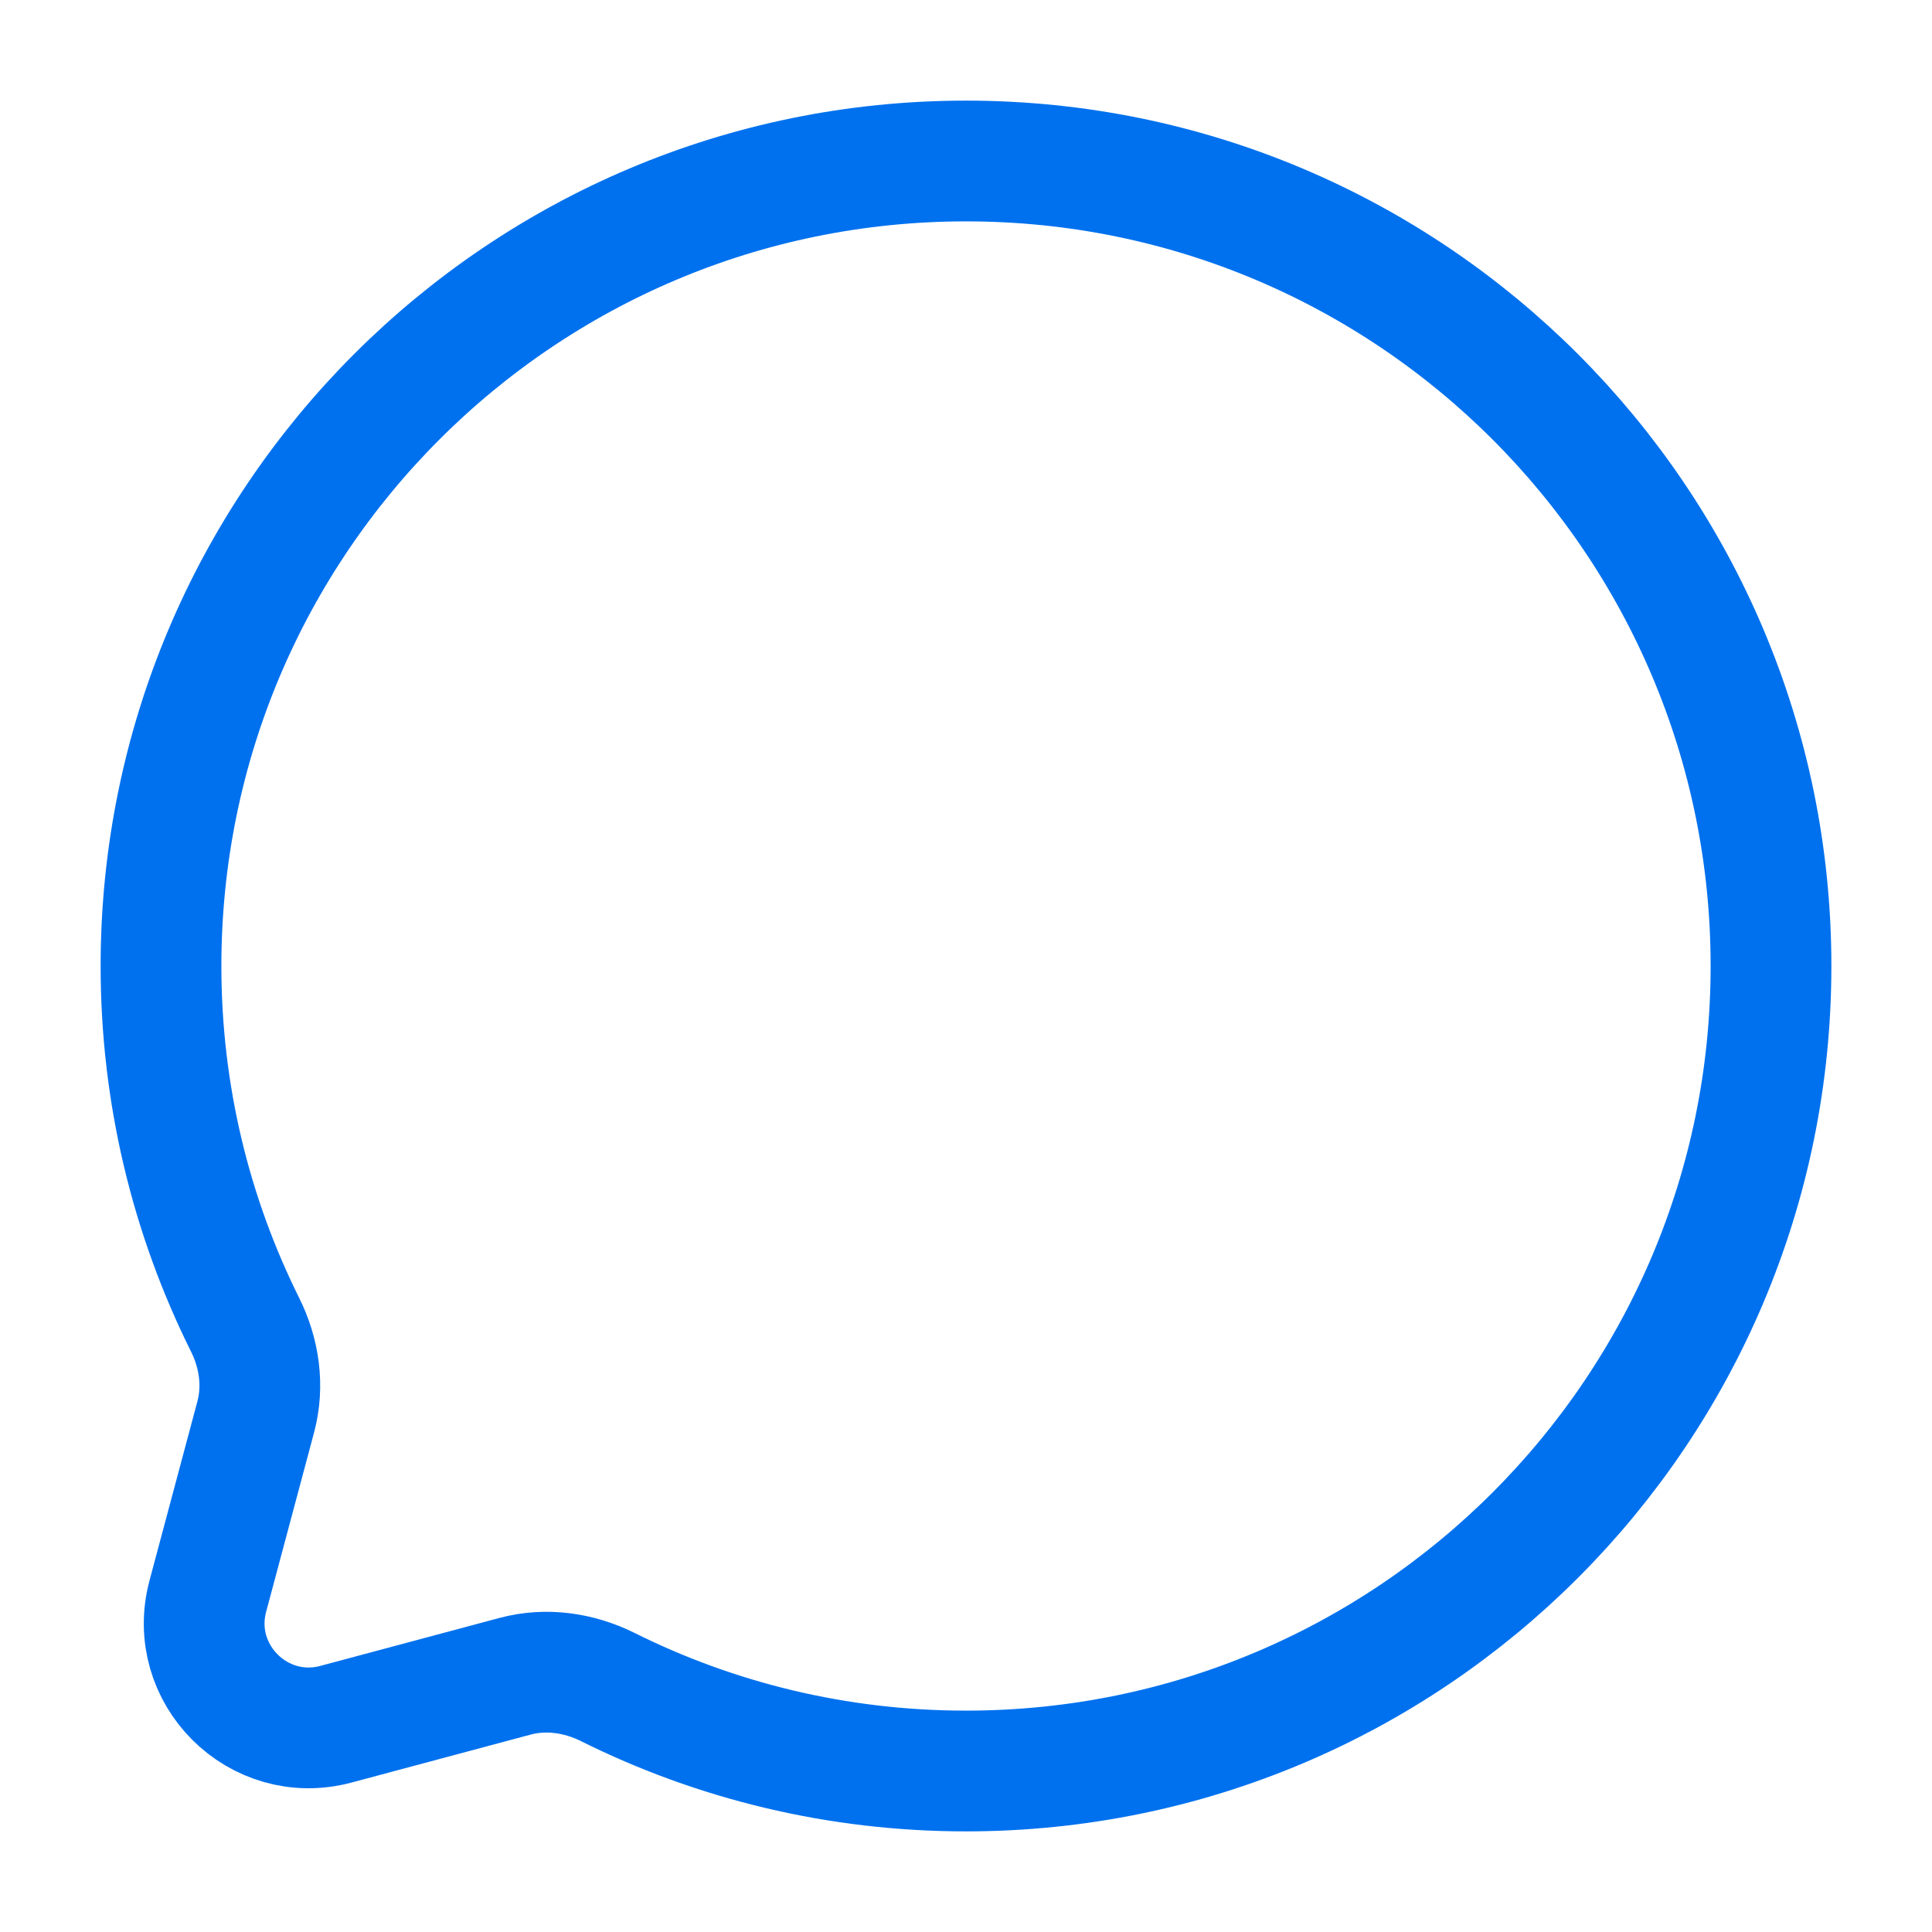
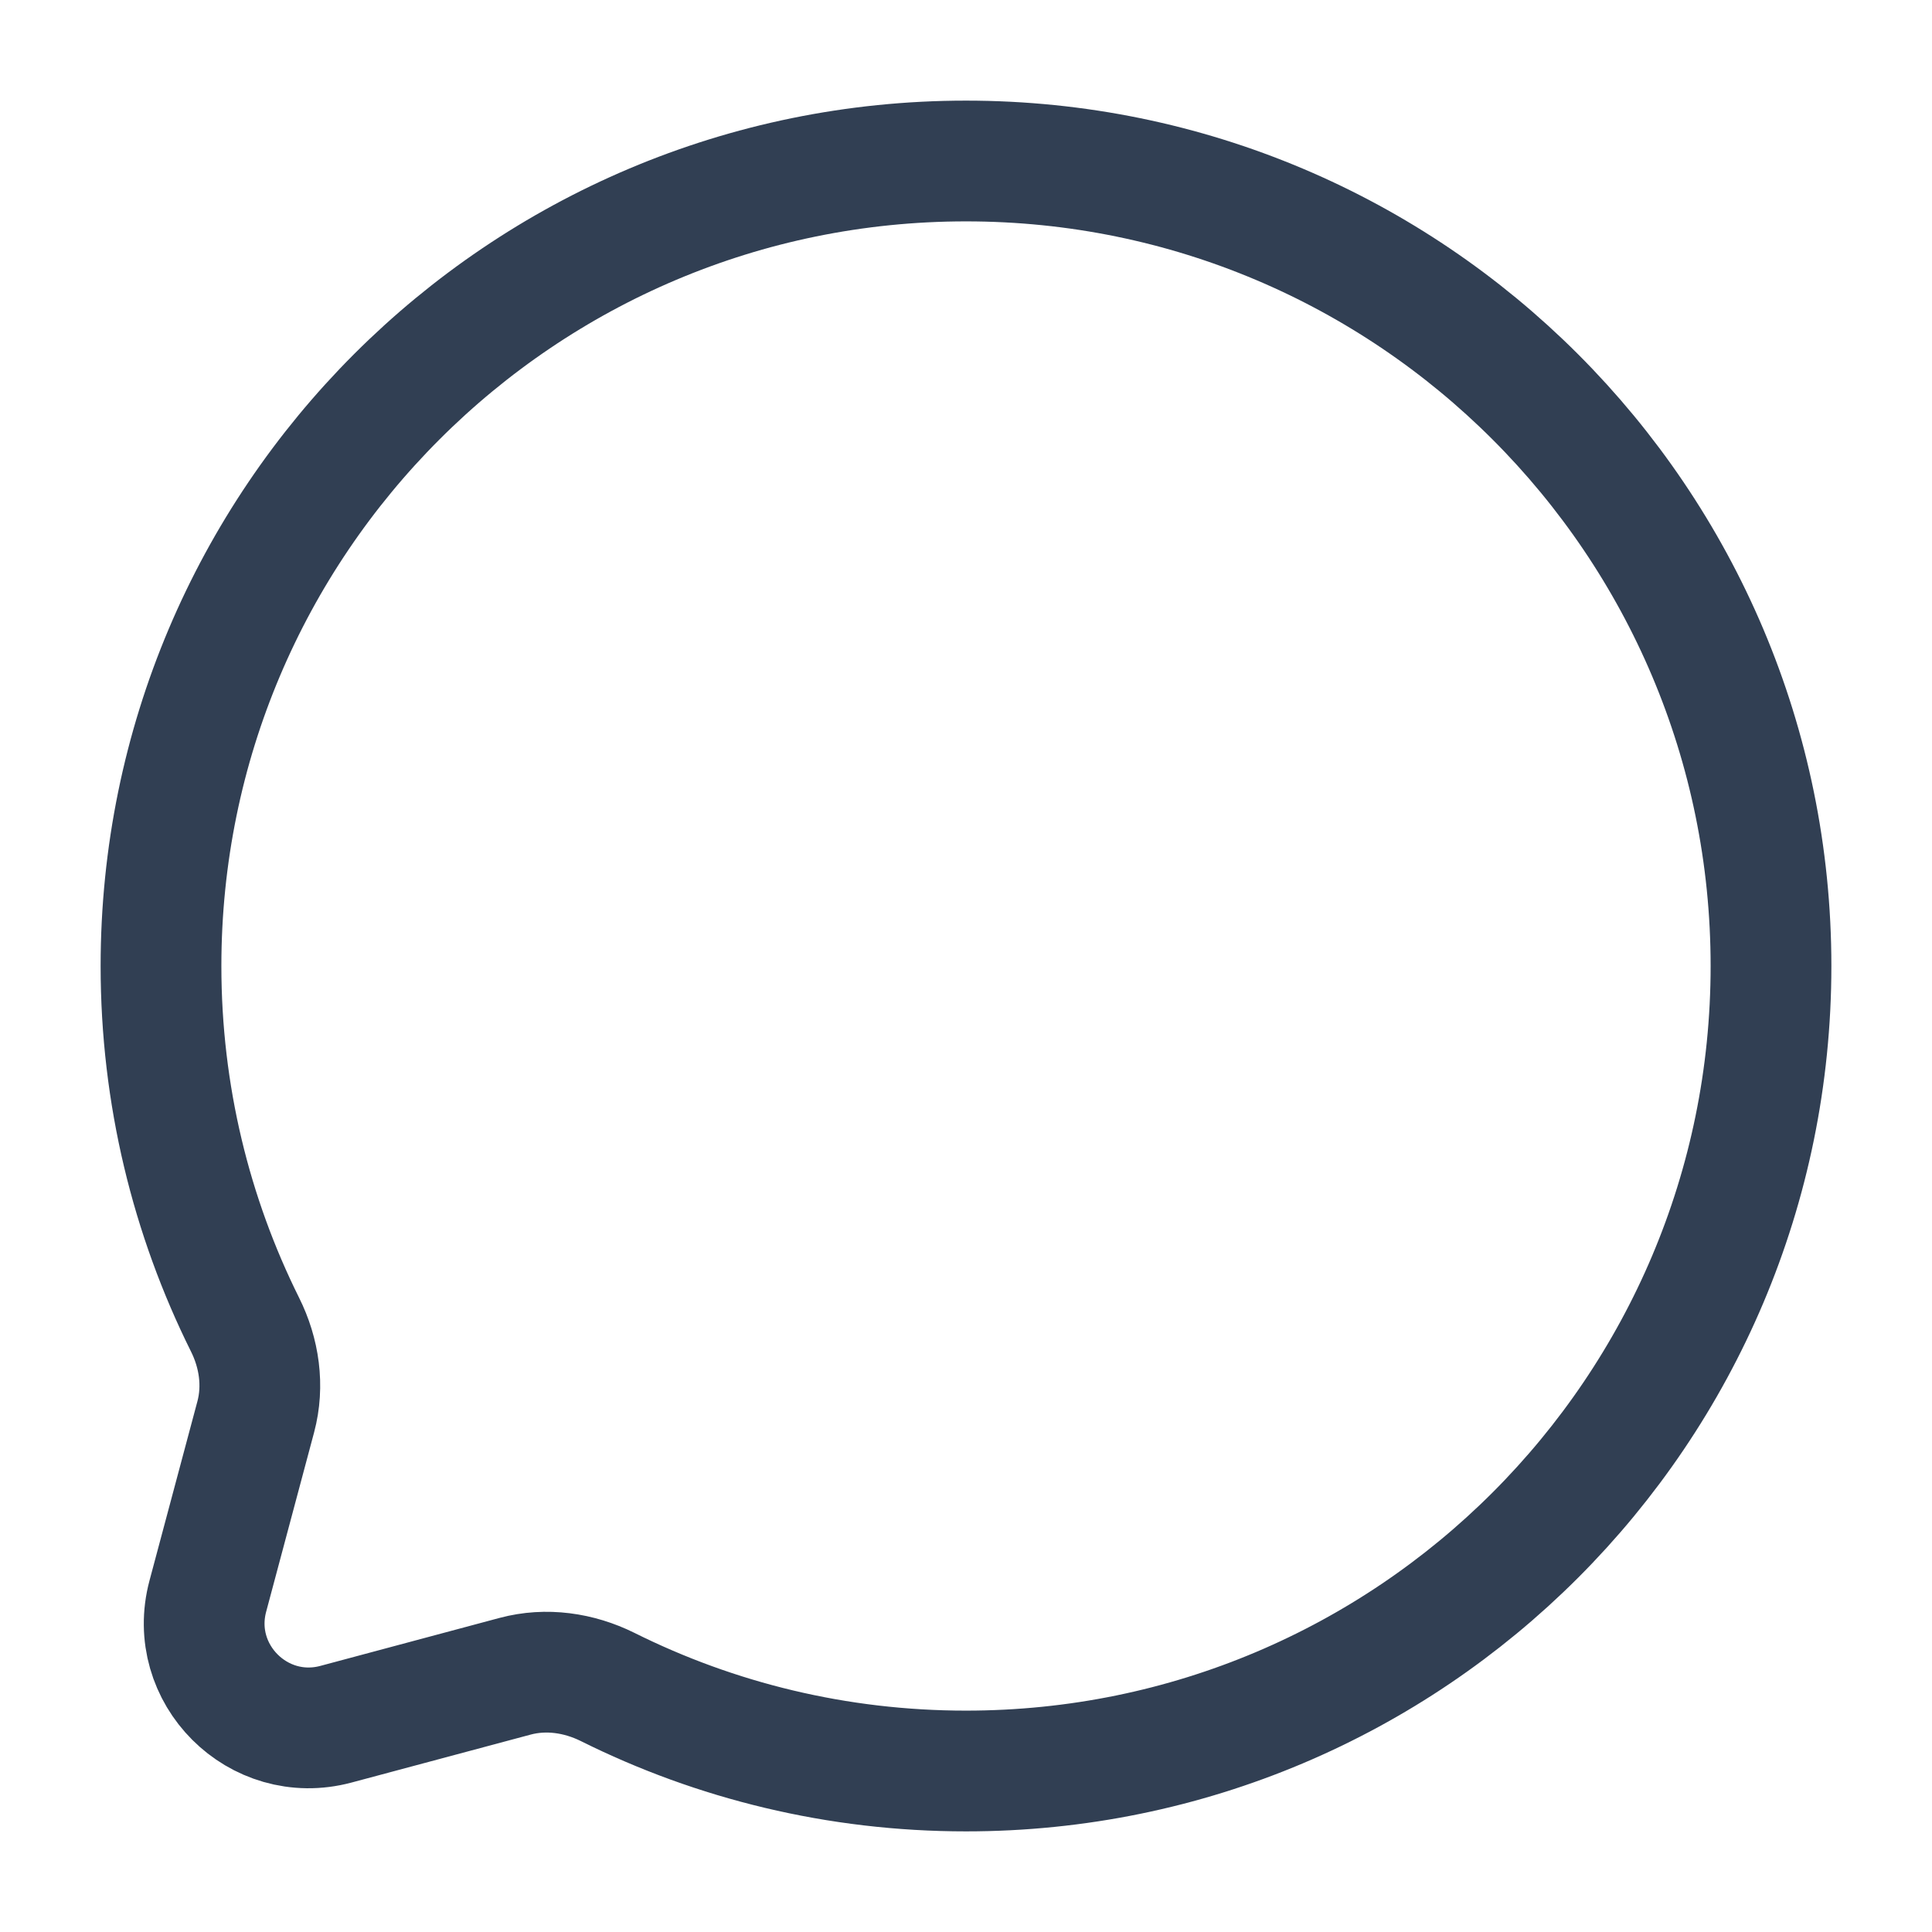
<svg xmlns="http://www.w3.org/2000/svg" width="800px" height="800px" viewBox="0 0 24 24" fill="none">
  <g id="SVGRepo_bgCarrier" stroke-width="0" />
  <g id="SVGRepo_tracerCarrier" stroke-linecap="round" stroke-linejoin="round" />
  <g id="SVGRepo_iconCarrier">
-     <path d="M12 22C17.523 22 22 17.523 22 12C22 6.477 17.523 2 12 2C6.477 2 2 6.477 2 12C2 13.6 2.376 15.112 3.043 16.453C3.221 16.809 3.28 17.216 3.177 17.601L2.582 19.827C2.323 20.793 3.207 21.677 4.173 21.419L6.399 20.823C6.784 20.72 7.191 20.779 7.548 20.956C8.888 21.624 10.4 22 12 22Z" stroke="#0071ee" stroke-width="1.5" />
+     <path d="M12 22C17.523 22 22 17.523 22 12C22 6.477 17.523 2 12 2C6.477 2 2 6.477 2 12C2 13.6 2.376 15.112 3.043 16.453C3.221 16.809 3.28 17.216 3.177 17.601L2.582 19.827C2.323 20.793 3.207 21.677 4.173 21.419L6.399 20.823C6.784 20.72 7.191 20.779 7.548 20.956C8.888 21.624 10.4 22 12 22Z" stroke="#313f53" stroke-width="1.5" />
  </g>
</svg>
